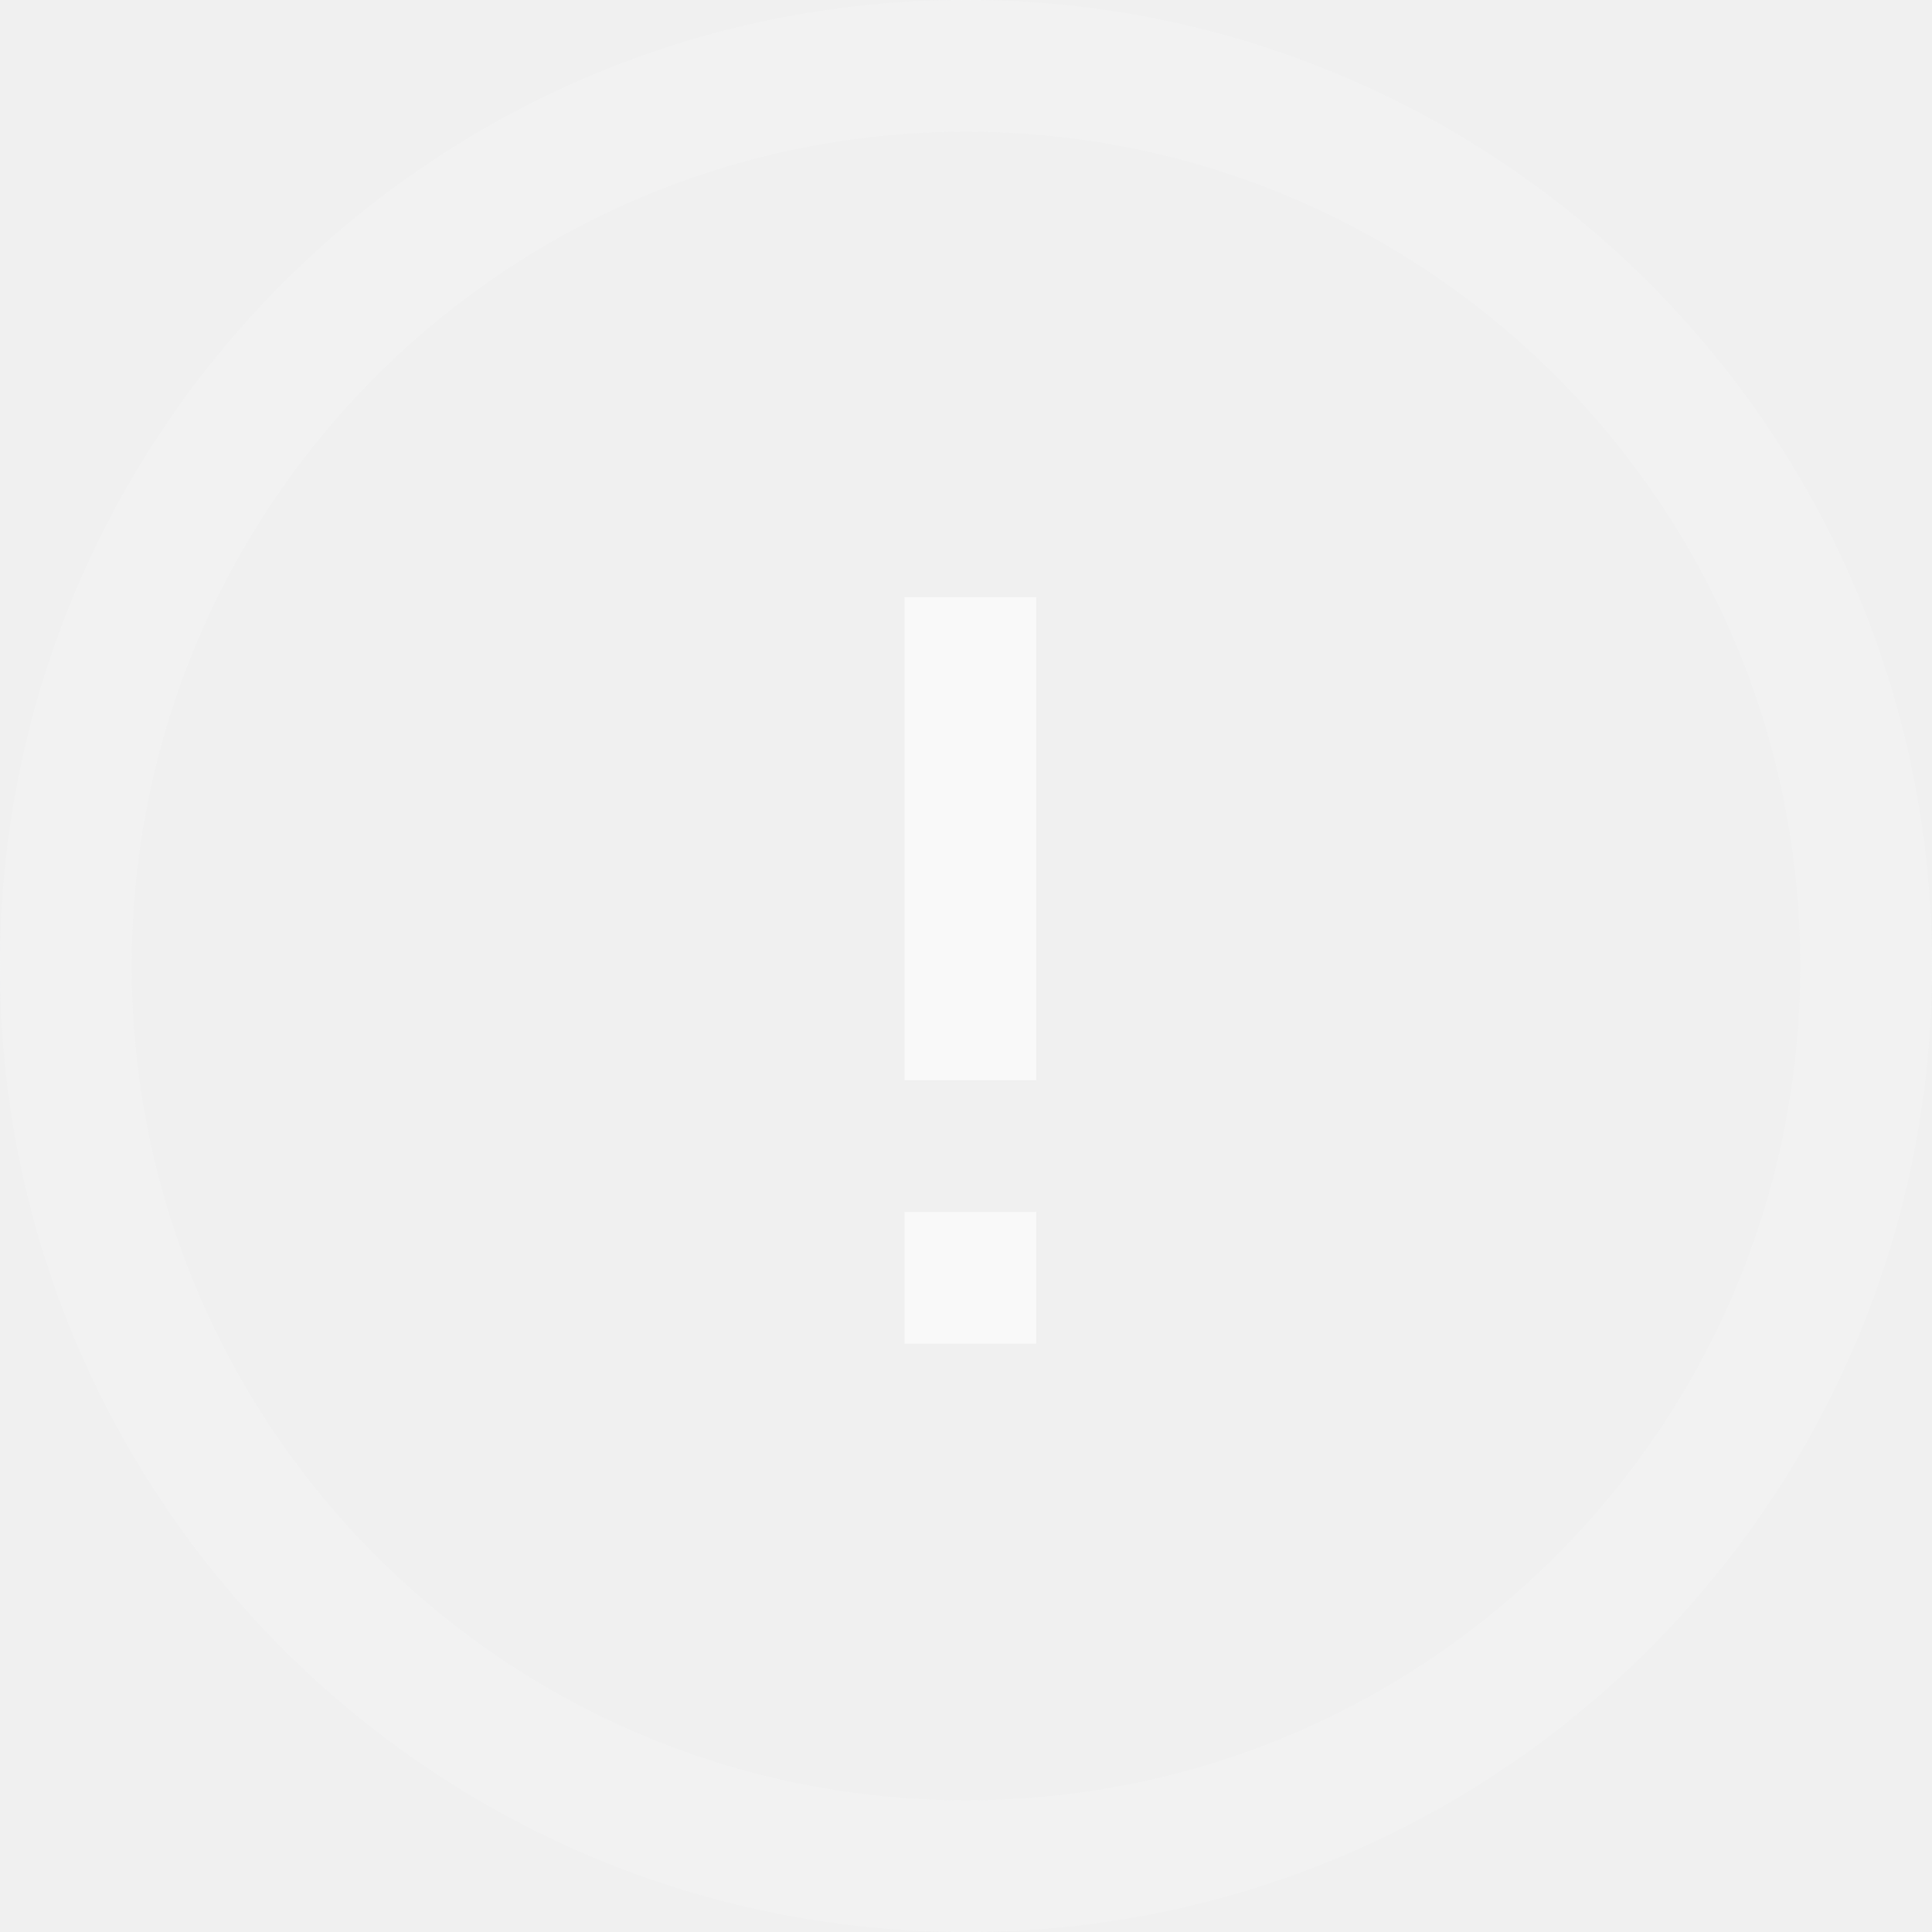
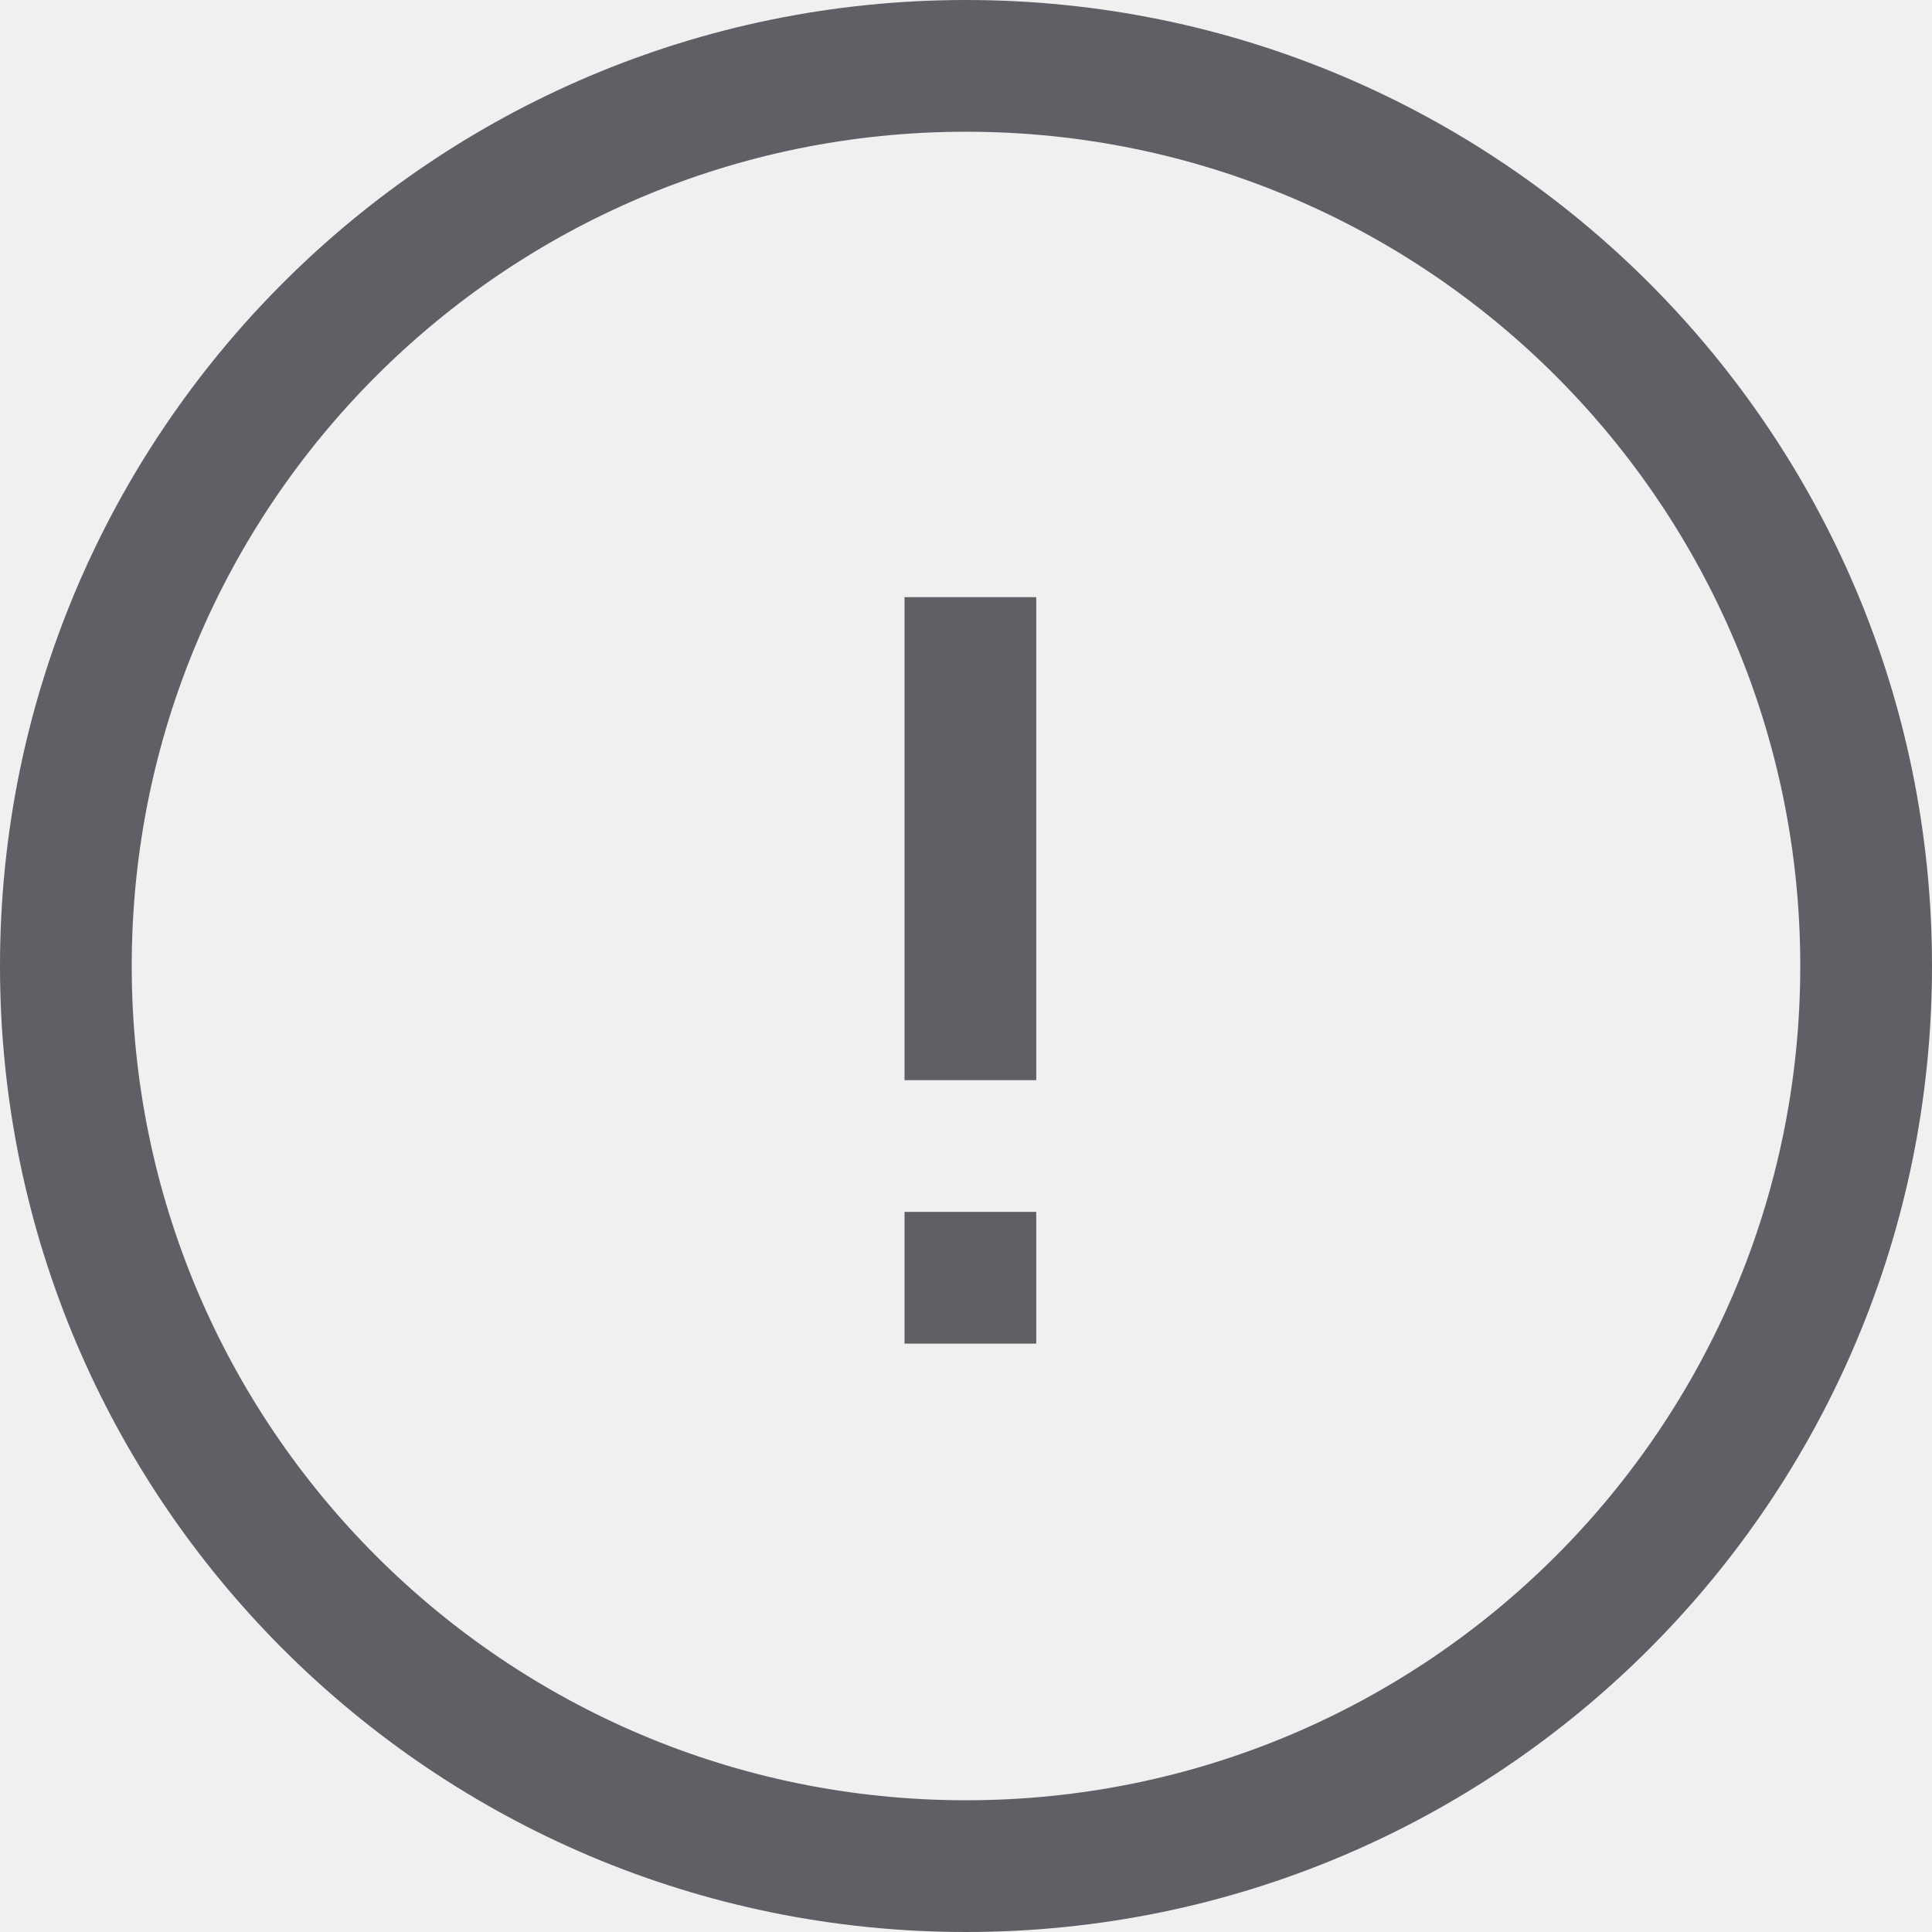
- <svg xmlns="http://www.w3.org/2000/svg" width="220" height="220" viewBox="0 0 220 220">
-   <g fill="none" fill-rule="evenodd">
-     <path fill="#FAFBFC" d="M110 220C49.249 220 0 170.751 0 110S49.249 0 110 0s110 49.249 110 110-49.249 110-110 110zm0-15c52.467 0 95-42.533 95-95s-42.533-95-95-95-95 42.533-95 95 42.533 95 95 95z" opacity=".2" />
-     <path fill="#FFF" d="M103 138h15v15h-15v-15zm0-70h15v55h-15V68z" opacity=".6" />
+ <svg xmlns="http://www.w3.org/2000/svg" width="44" height="44" viewBox="0 0 44 44">
+   <g fill="#5E6066" fill-rule="evenodd">
+     <path d="M22 44C9.85 44 0 34.15 0 22S9.85 0 22 0s22 9.85 22 22-9.85 22-22 22zm0-3c10.493 0 19-8.507 19-19S32.493 3 22 3 3 11.507 3 22s8.507 19 19 19z" />
+     <path d="M20.6 27.6h3v3h-3v-3zm0-14h3v11h-3v-11z" />
  </g>
</svg>
